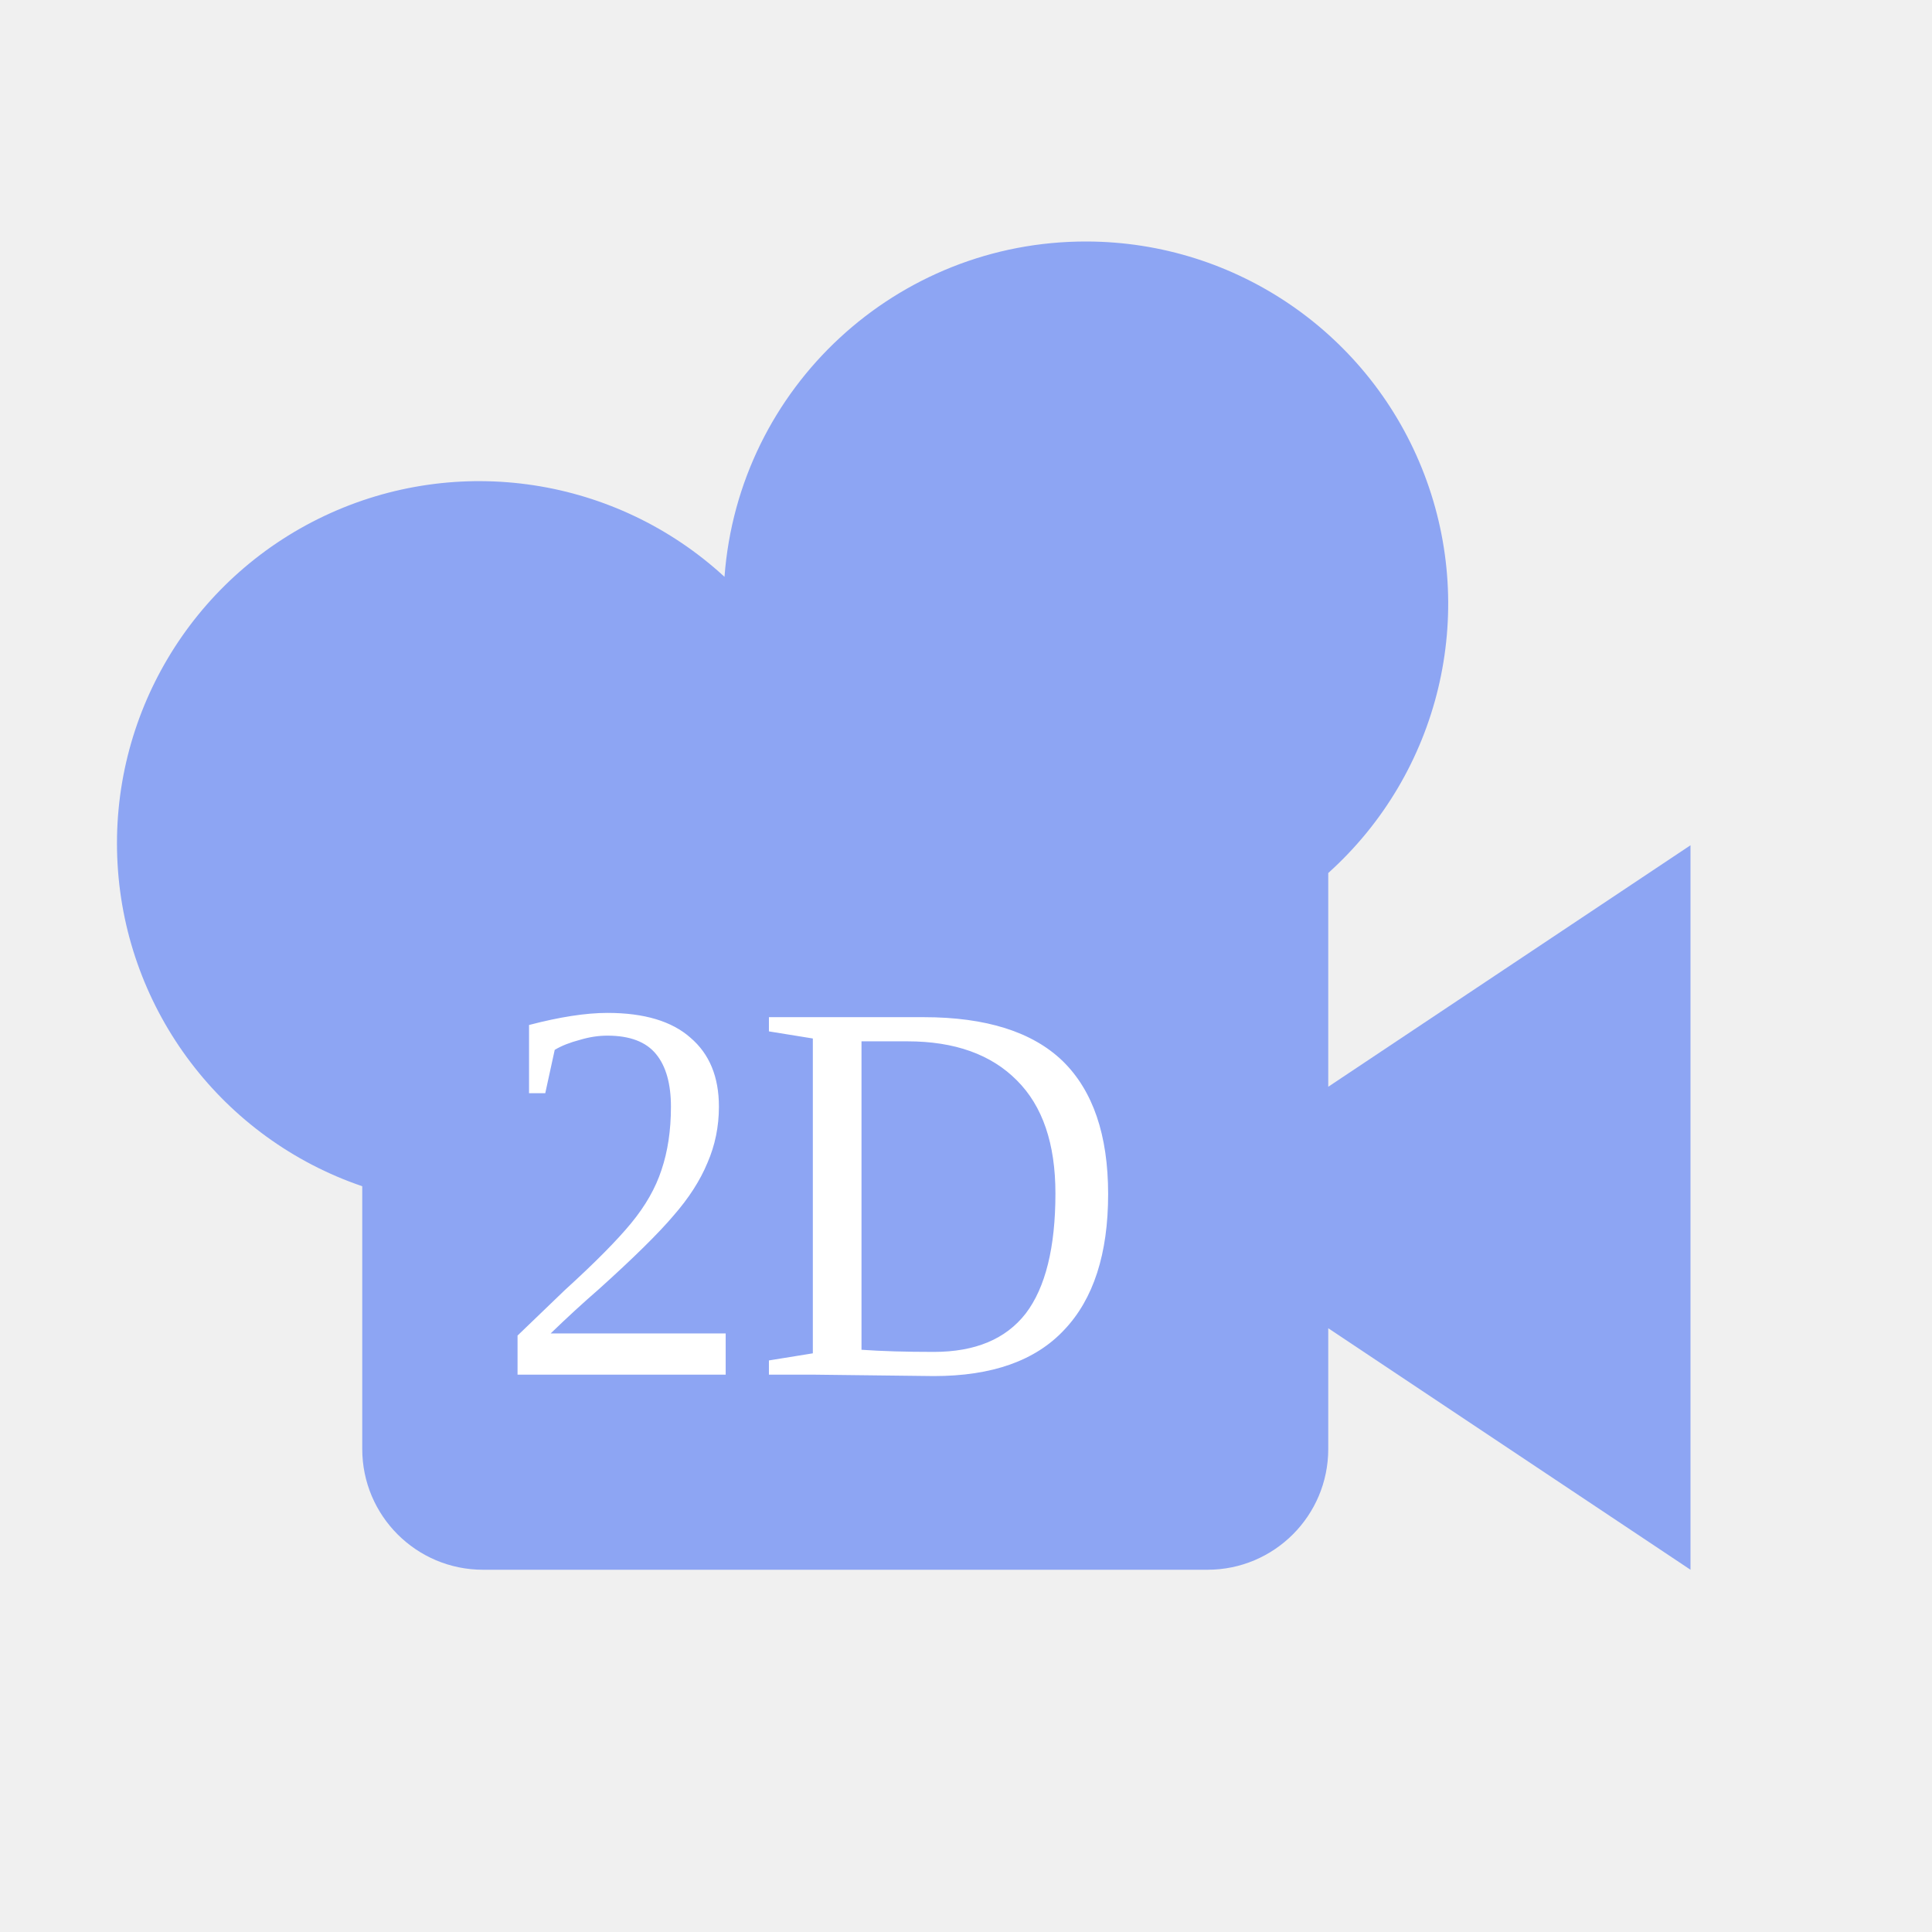
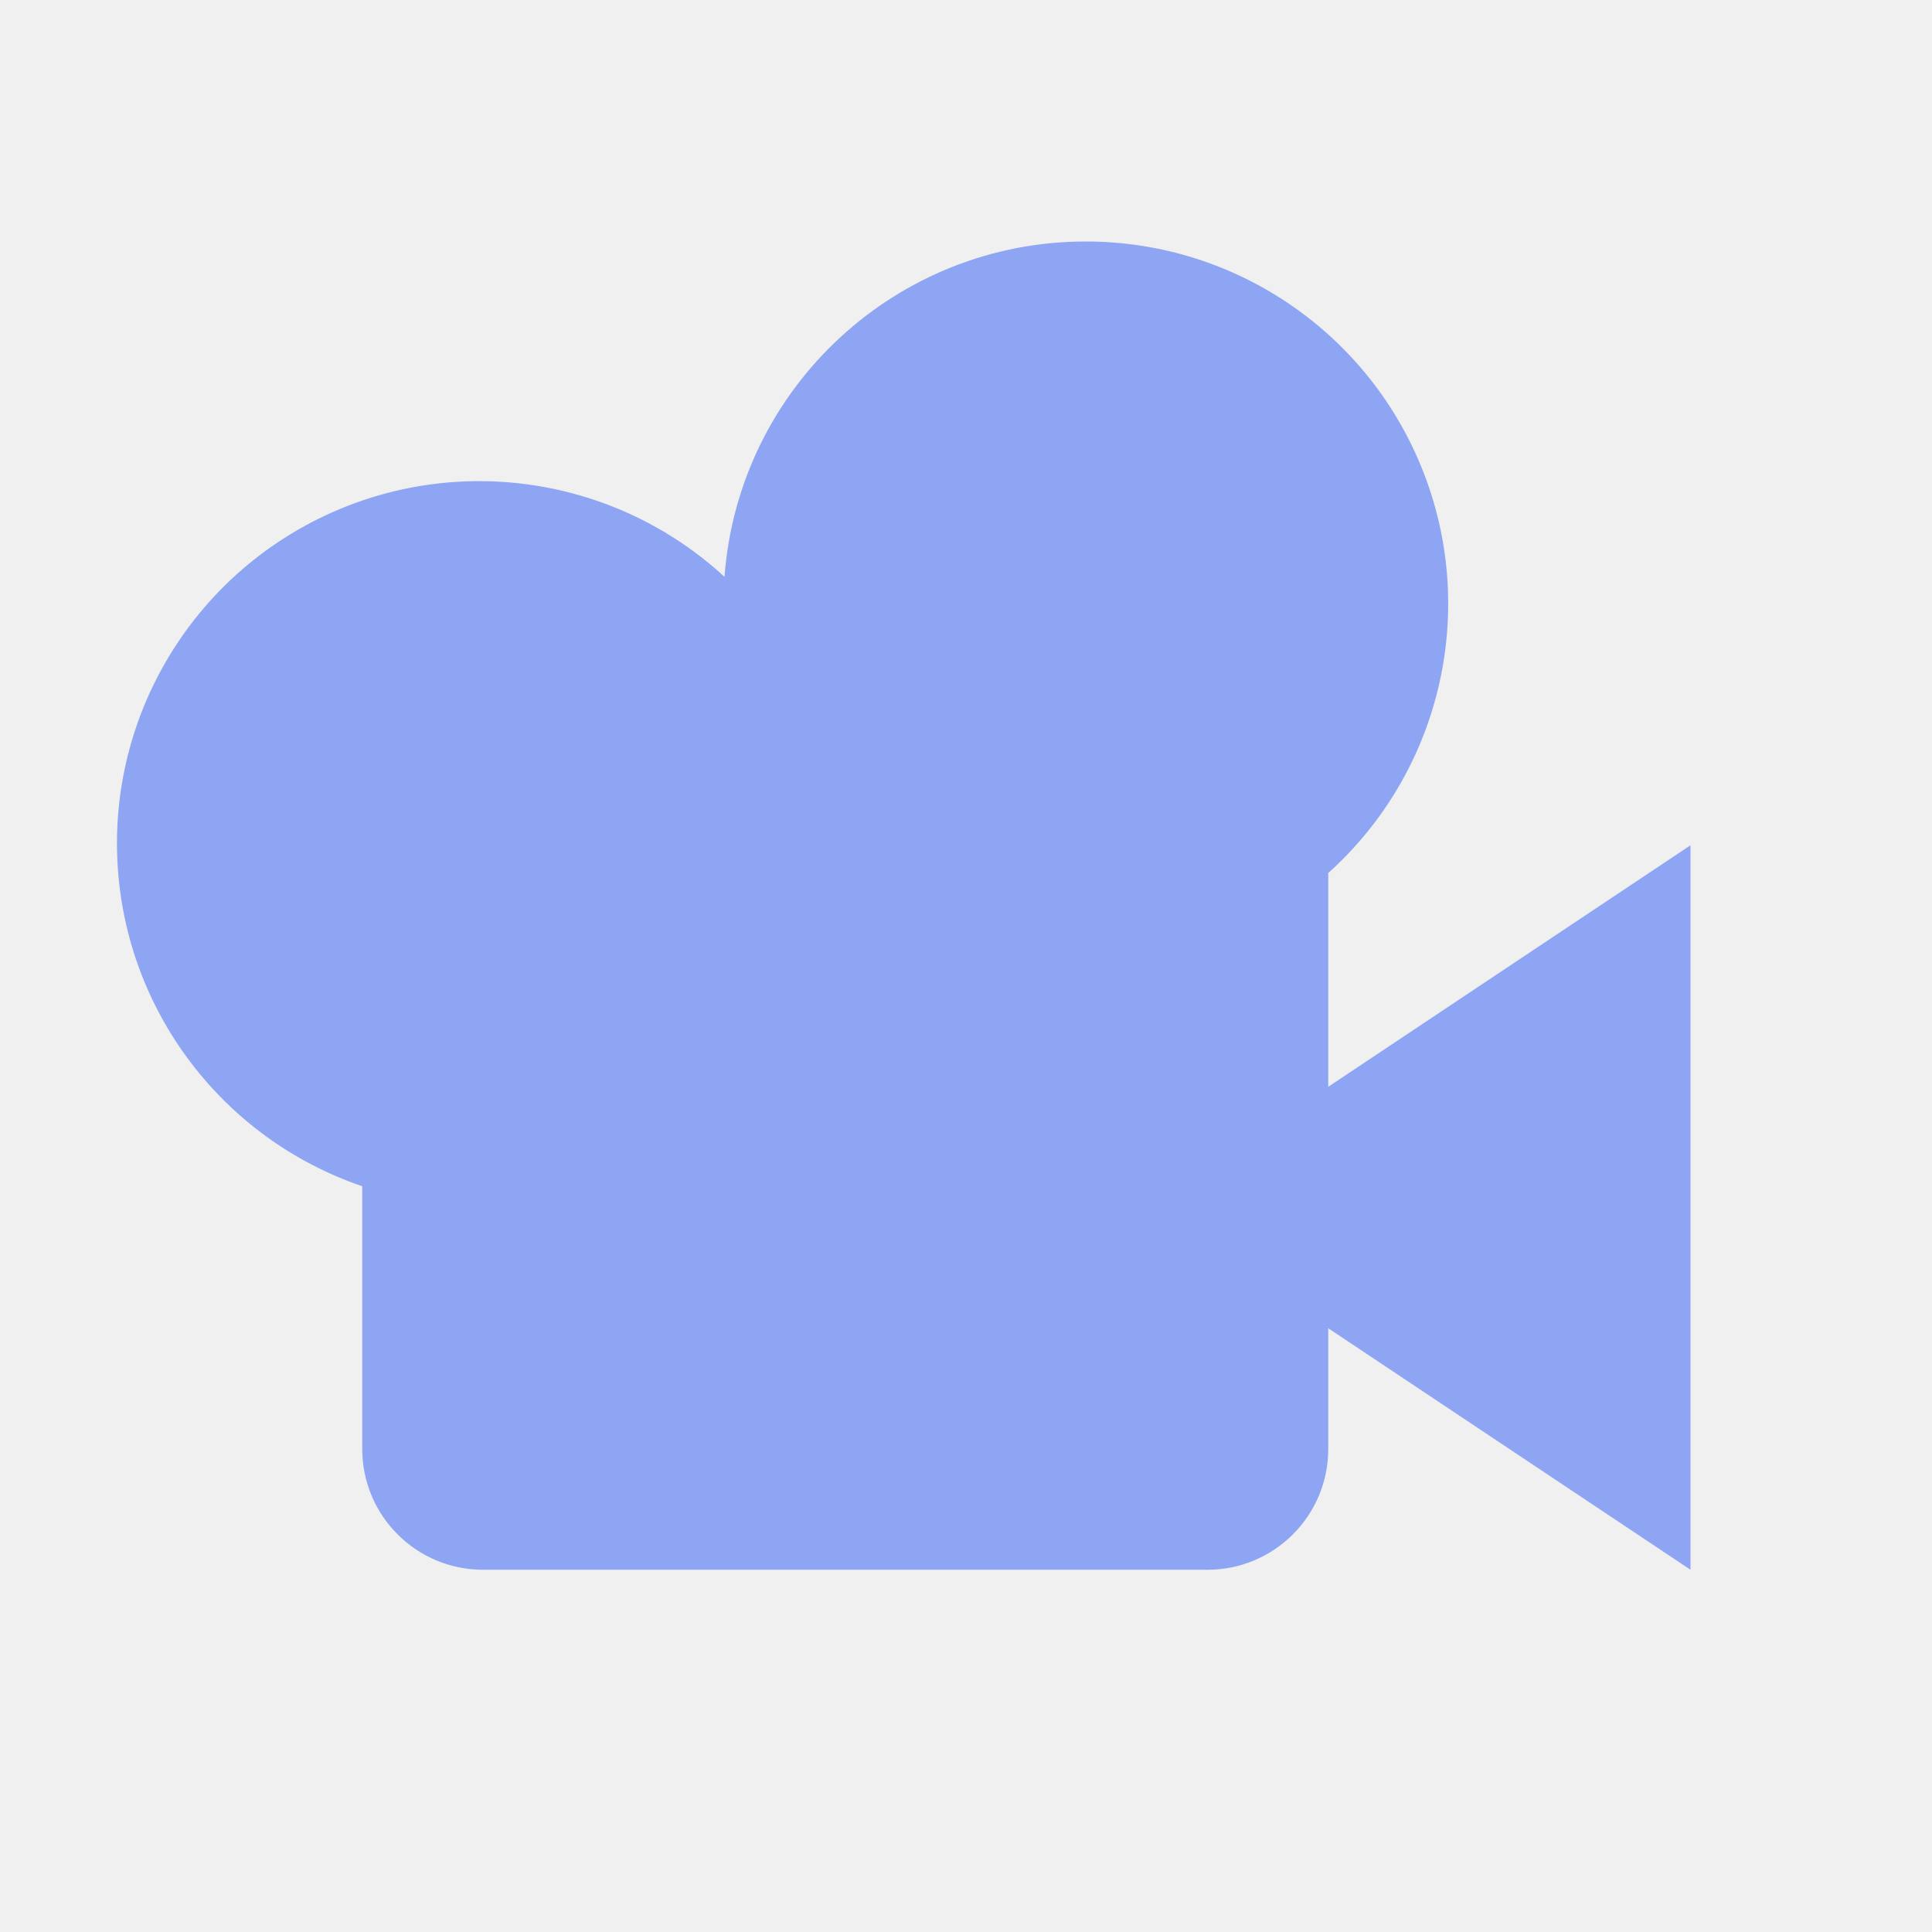
<svg xmlns="http://www.w3.org/2000/svg" width="16" height="16" version="1.1" id="svg1">
  <defs id="defs1">
    <rect x="1.249" y="1.943" width="17.289" height="13.7" id="rect2" />
  </defs>
  <path fill="#8da5f3" d="M9 2a3 3 0 0 0-3 2.777 3 3 0 1 0-3 5.047V12a1 1 0 0 0 1 1h6a1 1 0 0 0 1-1v-1l3 2V7l-3 2V7.23A3 3 0 0 0 9 2z" id="path1" />
-   <text xml:space="preserve" id="text2" style="text-align:start;writing-mode:lr-tb;direction:ltr;white-space:pre;shape-inside:url(#rect2);fill:#ffffff;fill-opacity:1" transform="matrix(0.3581467,0,0,0.3766821,3.648211,6.528577)">
-     <tspan x="1.25" y="12.891" id="tspan1">2D</tspan>
-   </text>
</svg>
